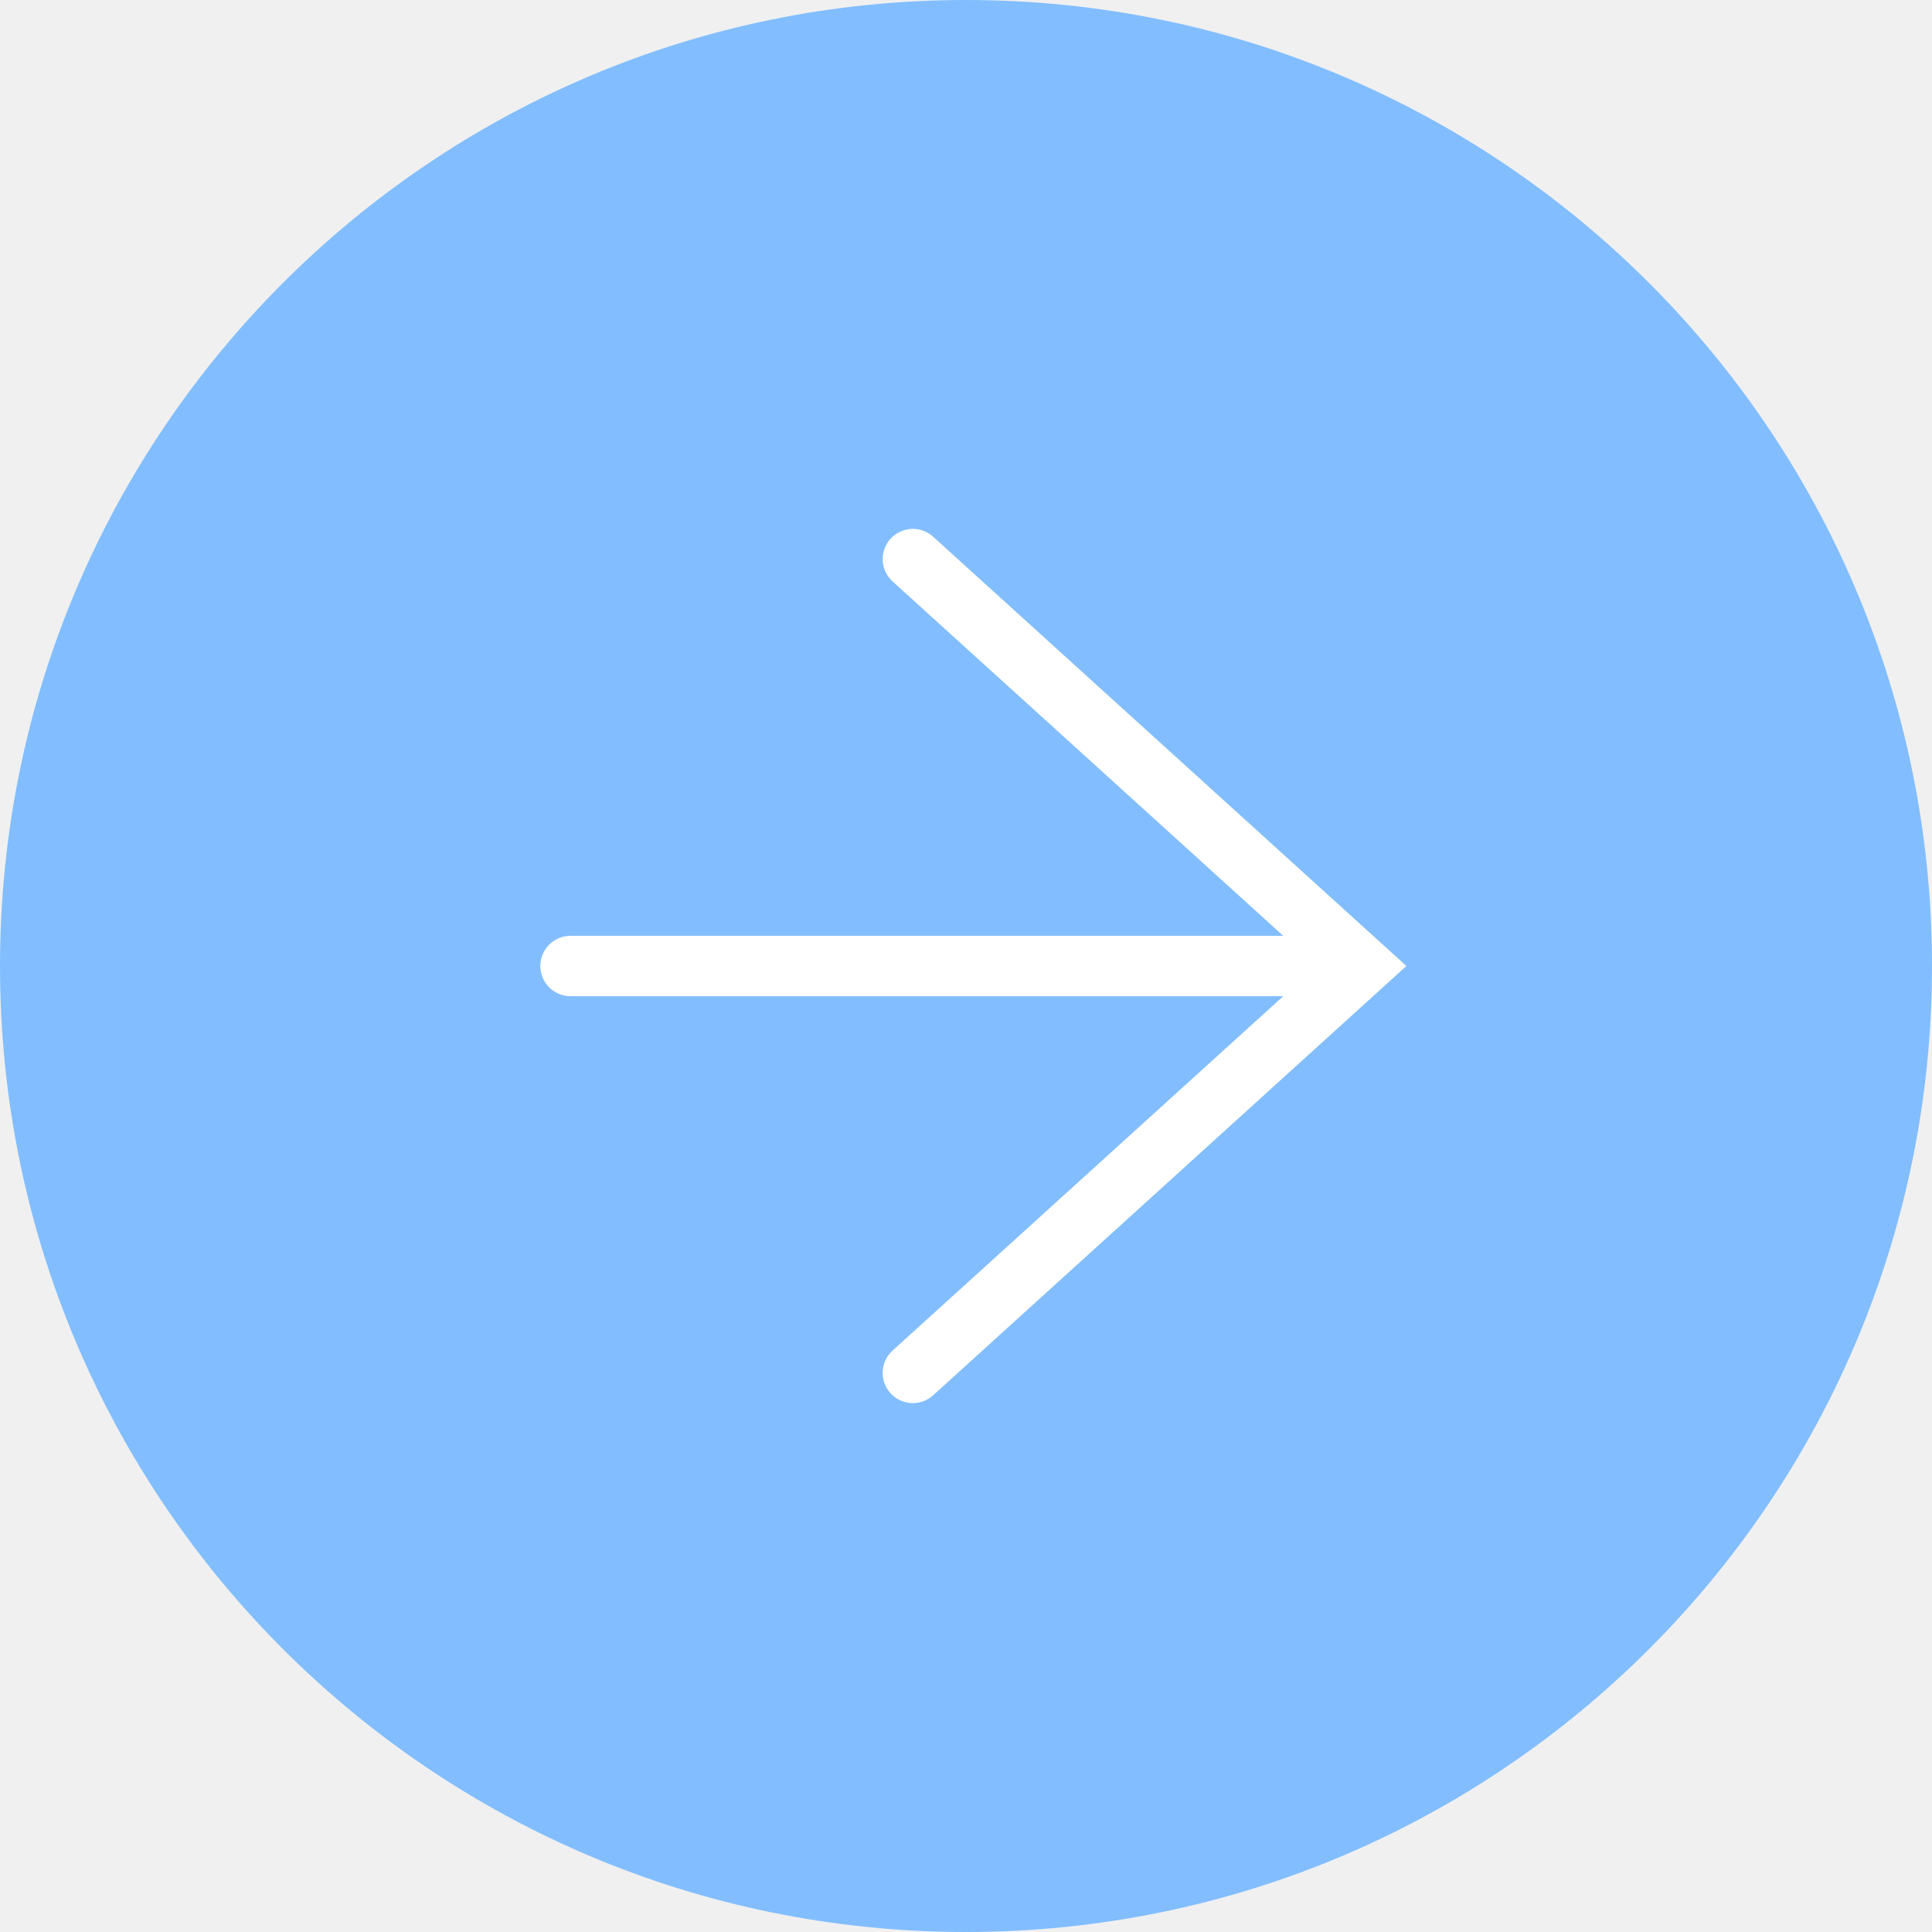
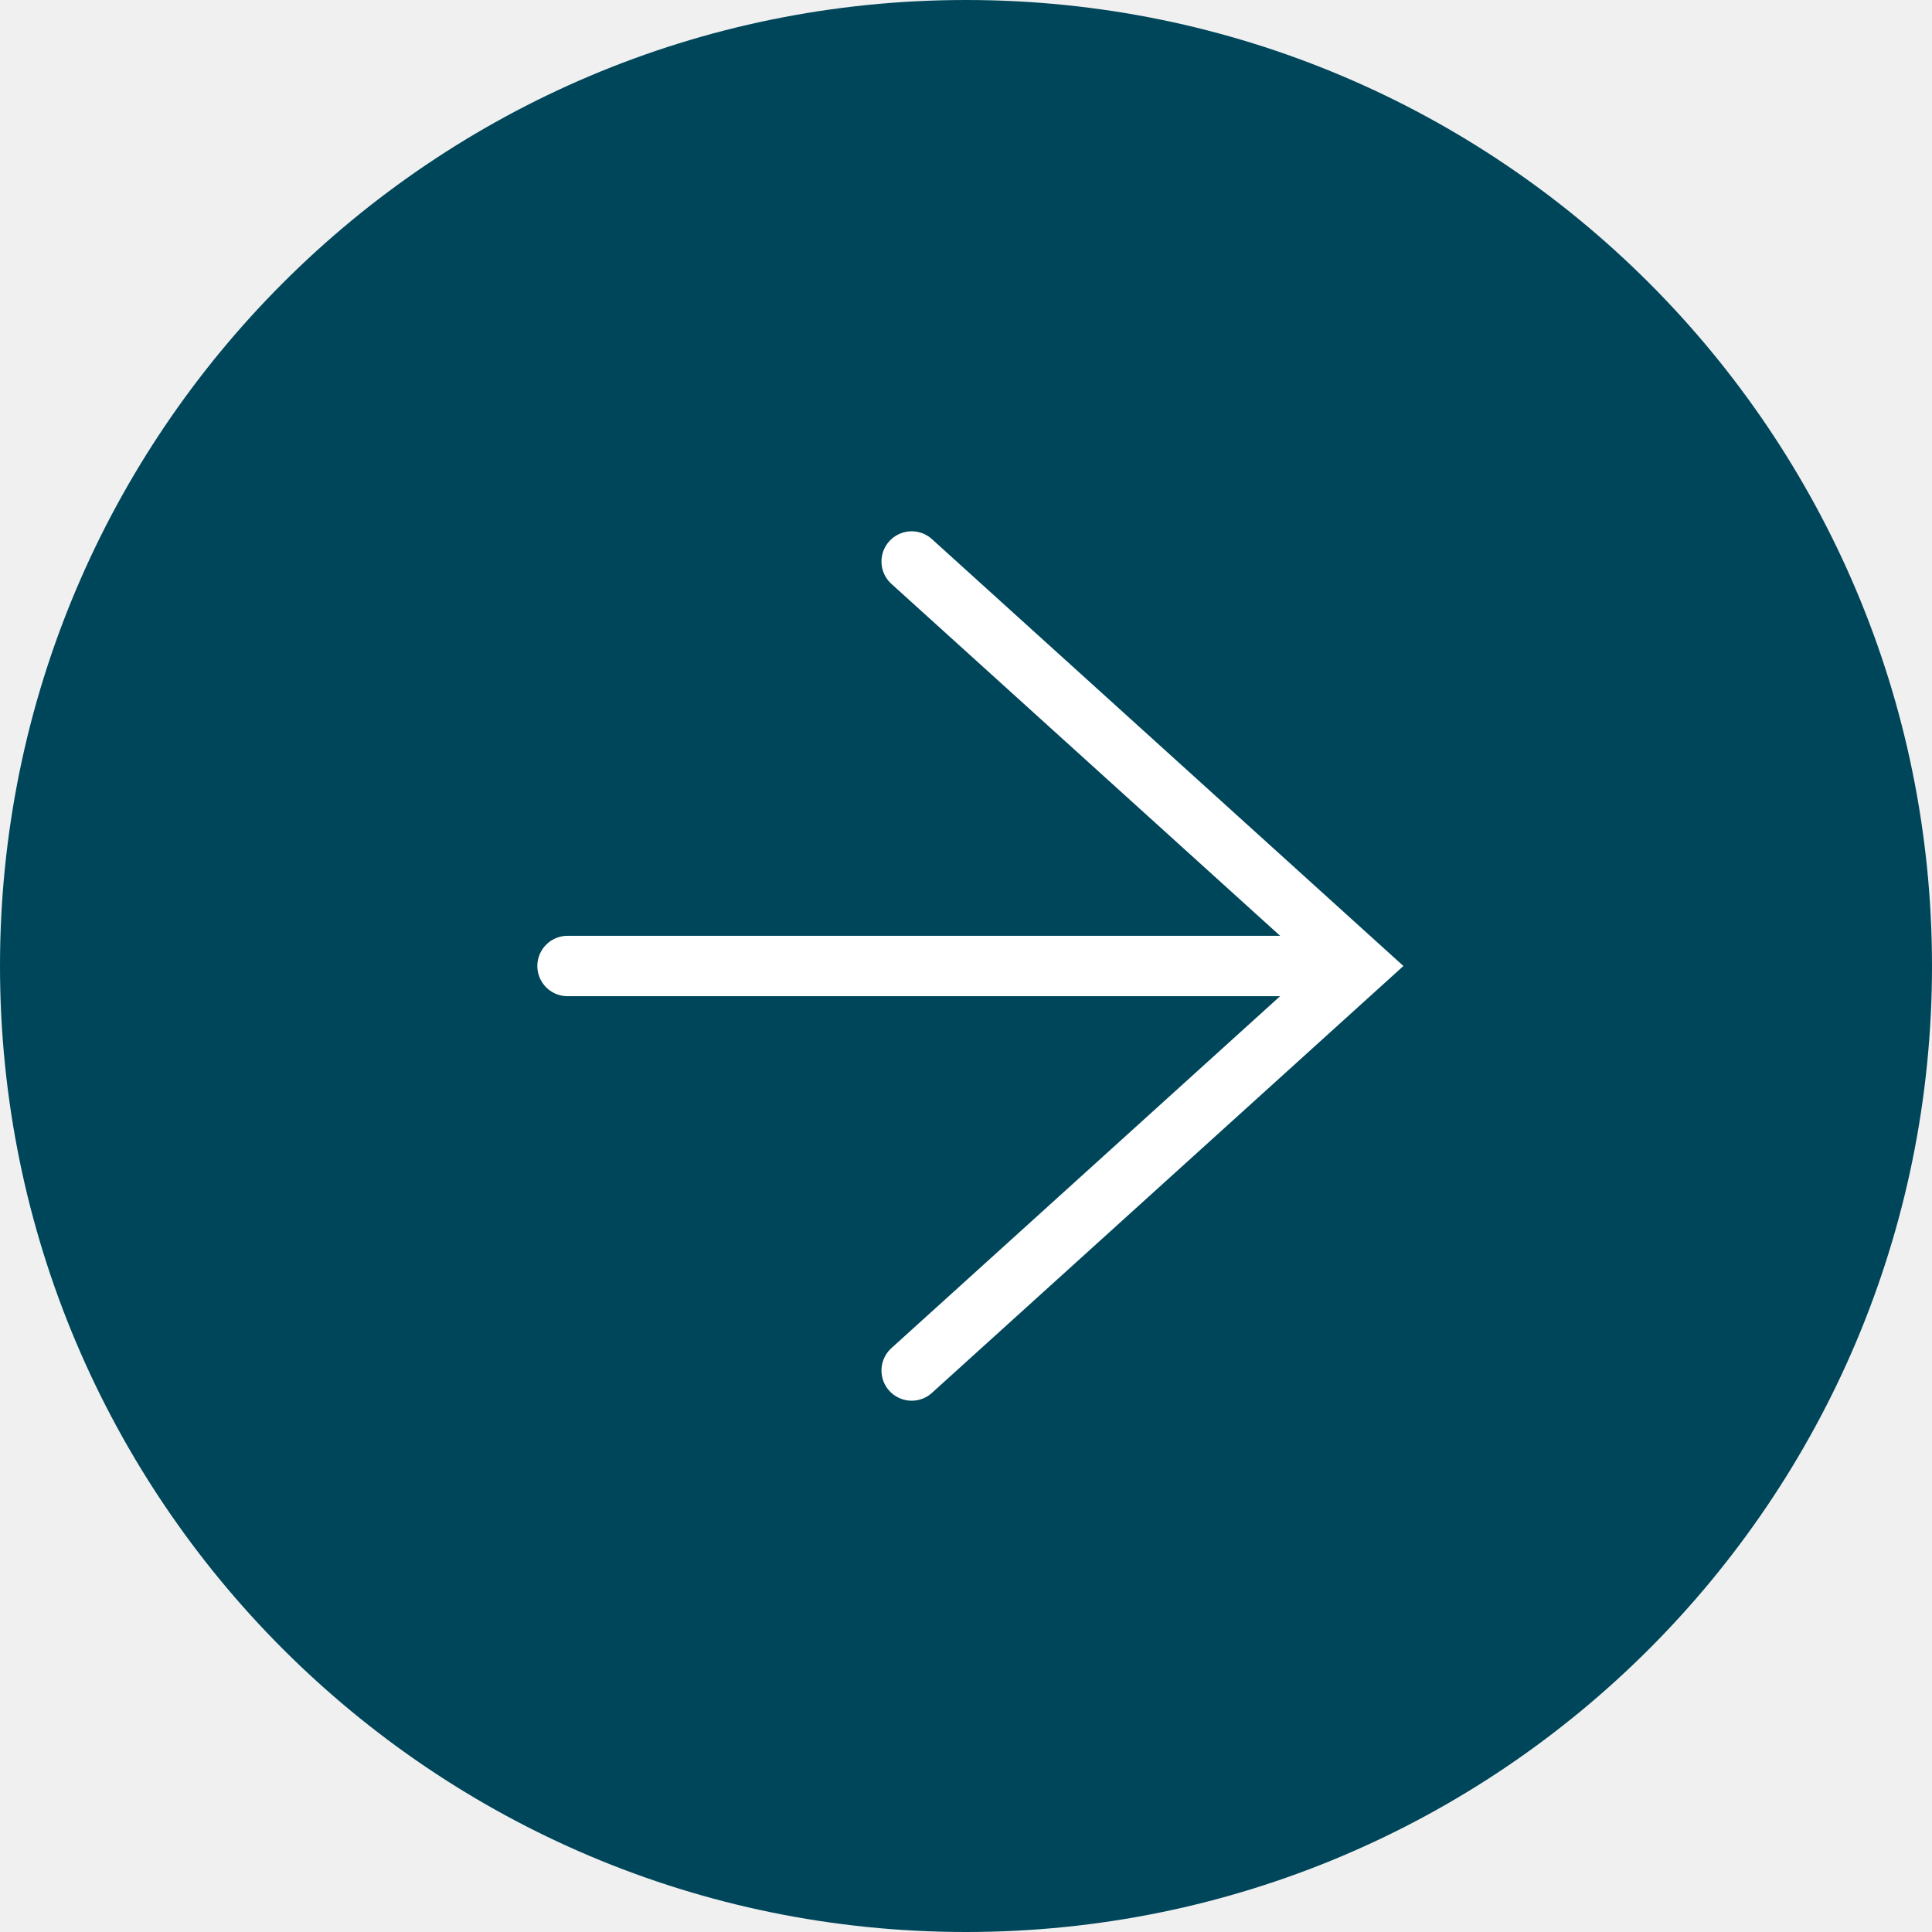
- <svg xmlns="http://www.w3.org/2000/svg" viewBox="0 0 32 32">
-   <defs>
-     <style>.cls-1{fill:#82beff;}.cls-2{fill:none;stroke:#fff;stroke-linecap:round;stroke-miterlimit:10;}</style>
-   </defs>
-   <g id="圖層_2" data-name="圖層 2">
-     <g id="圖層_1-2" data-name="圖層 1">
-       <circle class="cls-1" cx="16" cy="16" r="16" />
-       <line class="cls-2" x1="9.45" y1="16" x2="22.19" y2="16" />
-       <polyline class="cls-2" points="15.12 22.74 22.55 16 15.12 9.26" />
+ <svg xmlns="http://www.w3.org/2000/svg" version="1.1" id="圖層_1" x="0px" y="0px" viewBox="0 0 32 32" style="enable-background:new 0 0 32 32;" xml:space="preserve">
+   <style type="text/css">
+ 	.st0{fill:#00465A;}
+ 	.st1{fill:none;stroke:#FFFFFF;stroke-linecap:round;stroke-miterlimit:10;}
+ </style>
+   <g id="圖層_2">
+     <g id="圖層_1-2">
+       <circle class="st0" cx="16" cy="16" r="16" />
+       <line class="st1" x1="9.4" y1="16" x2="22.2" y2="16" />
+       <polyline class="st1" points="15.1,22.7 22.5,16 15.1,9.3   " />
    </g>
  </g>
</svg>
